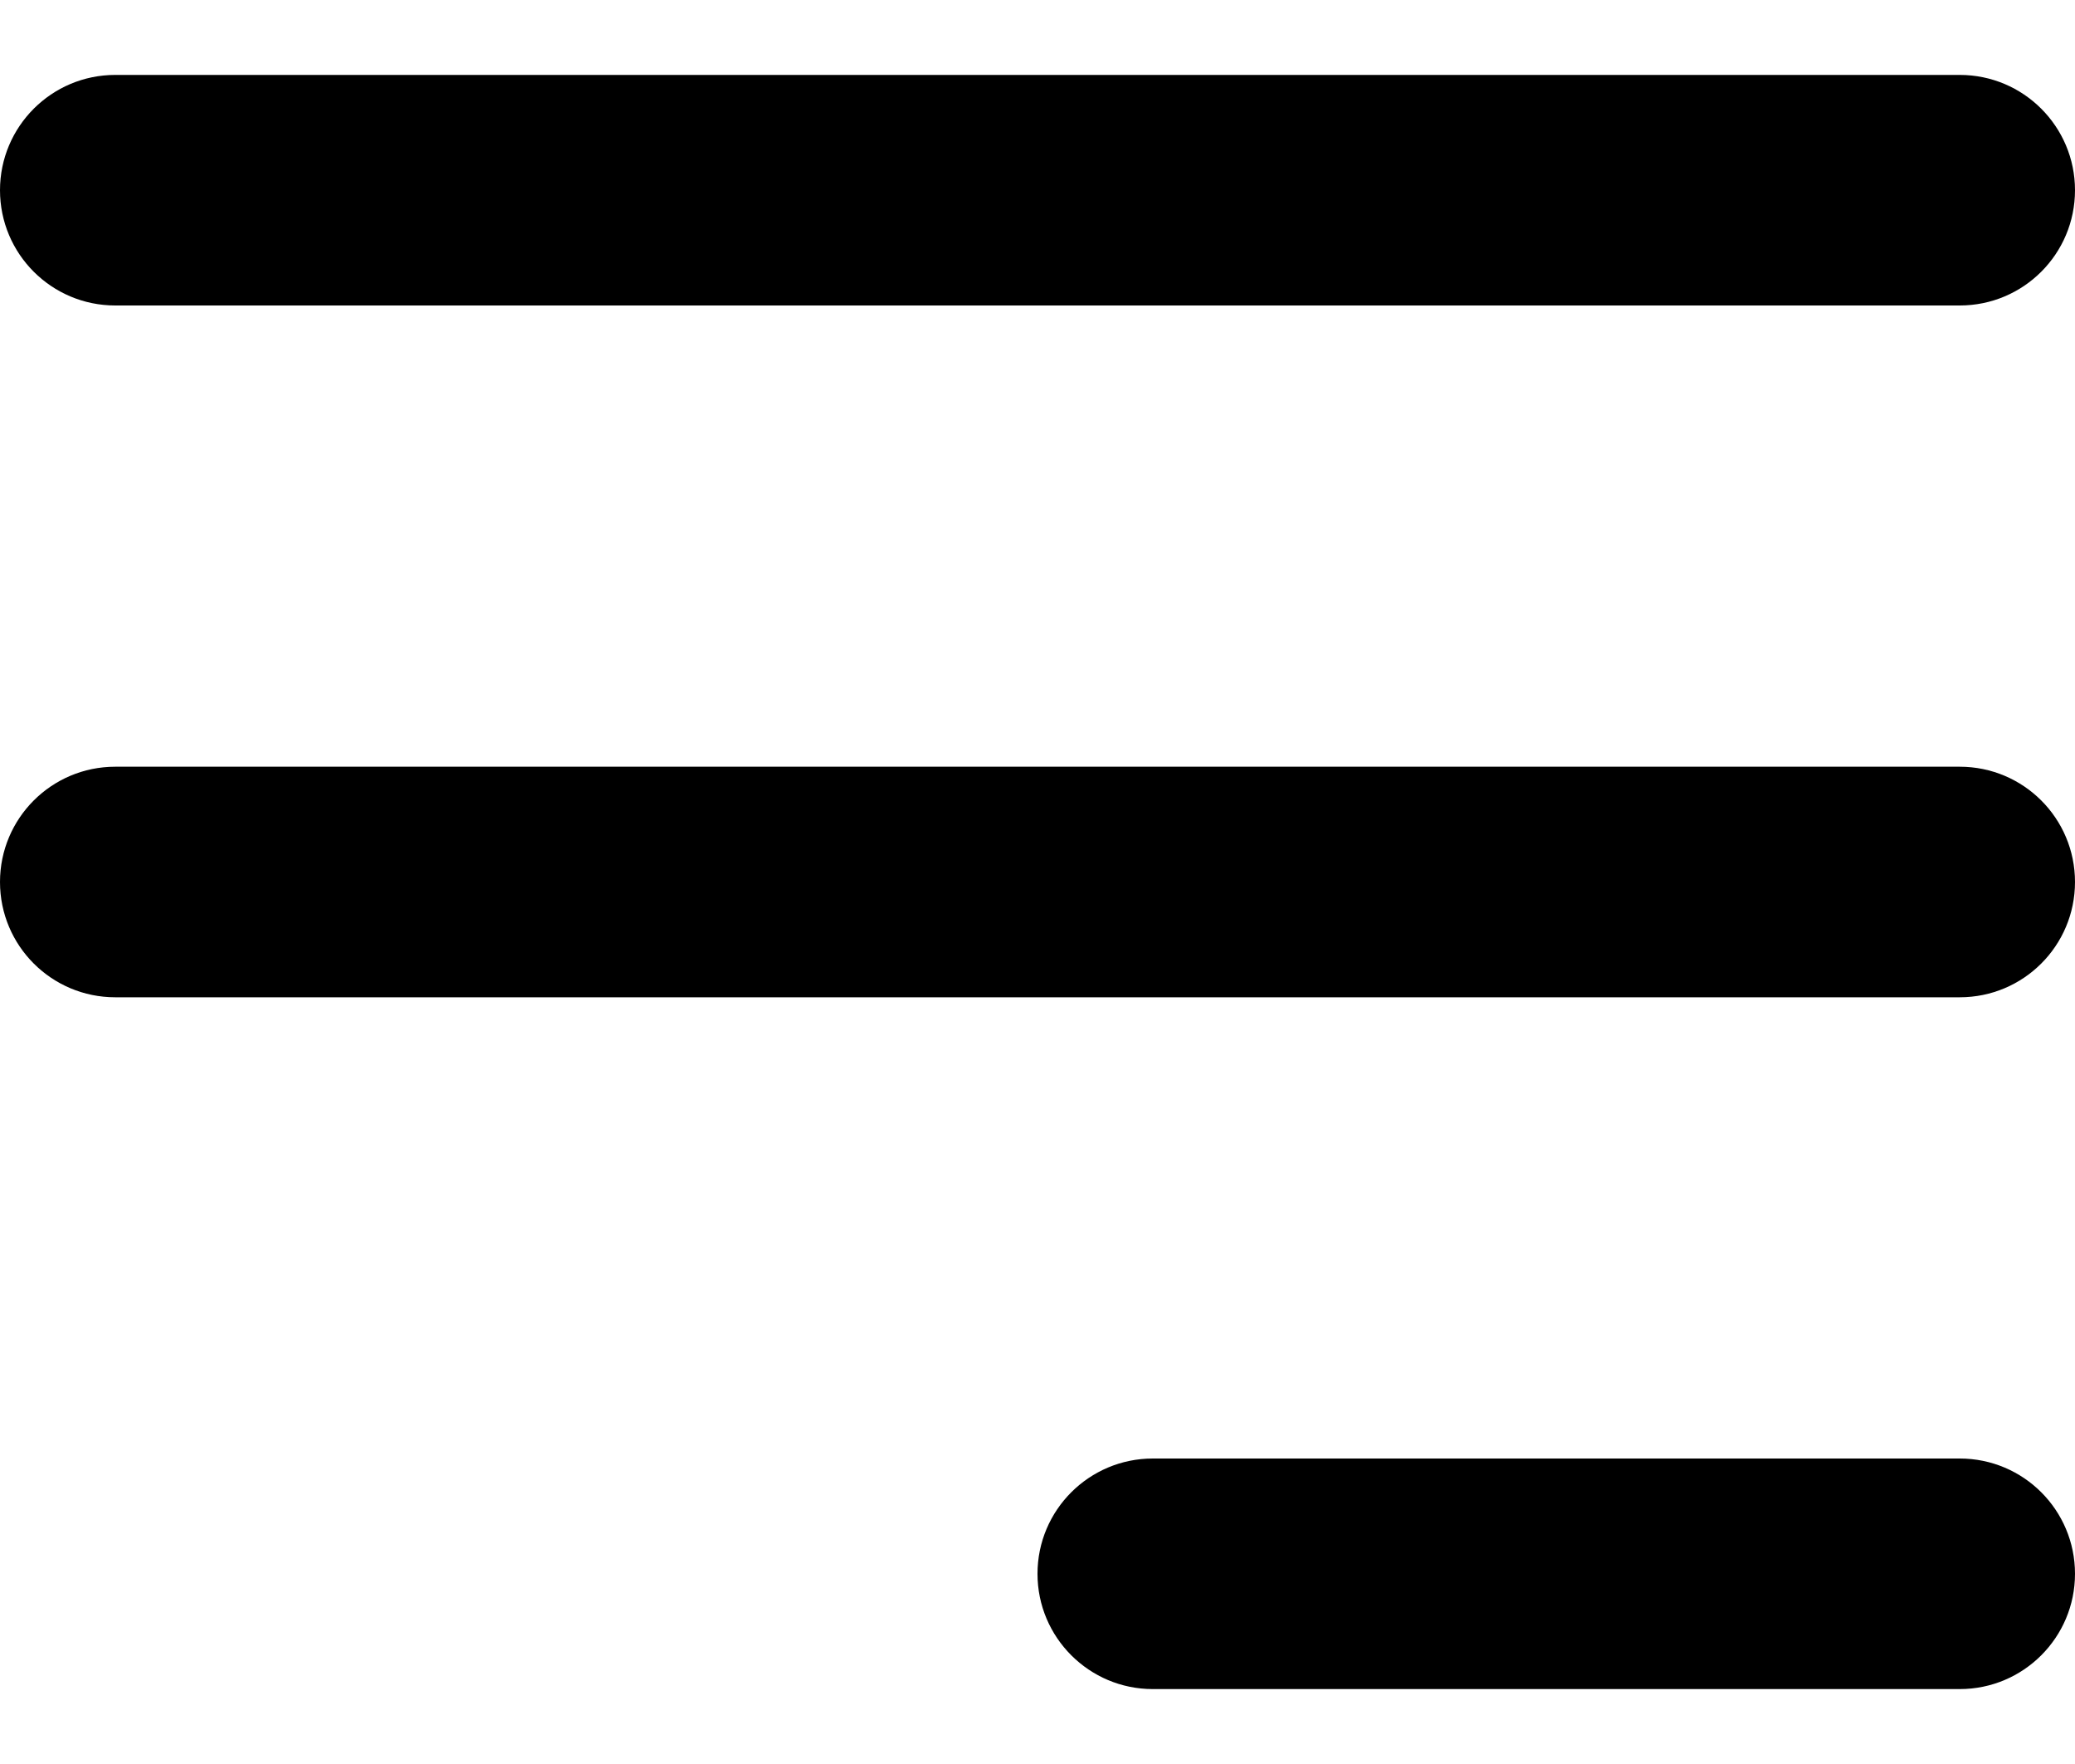
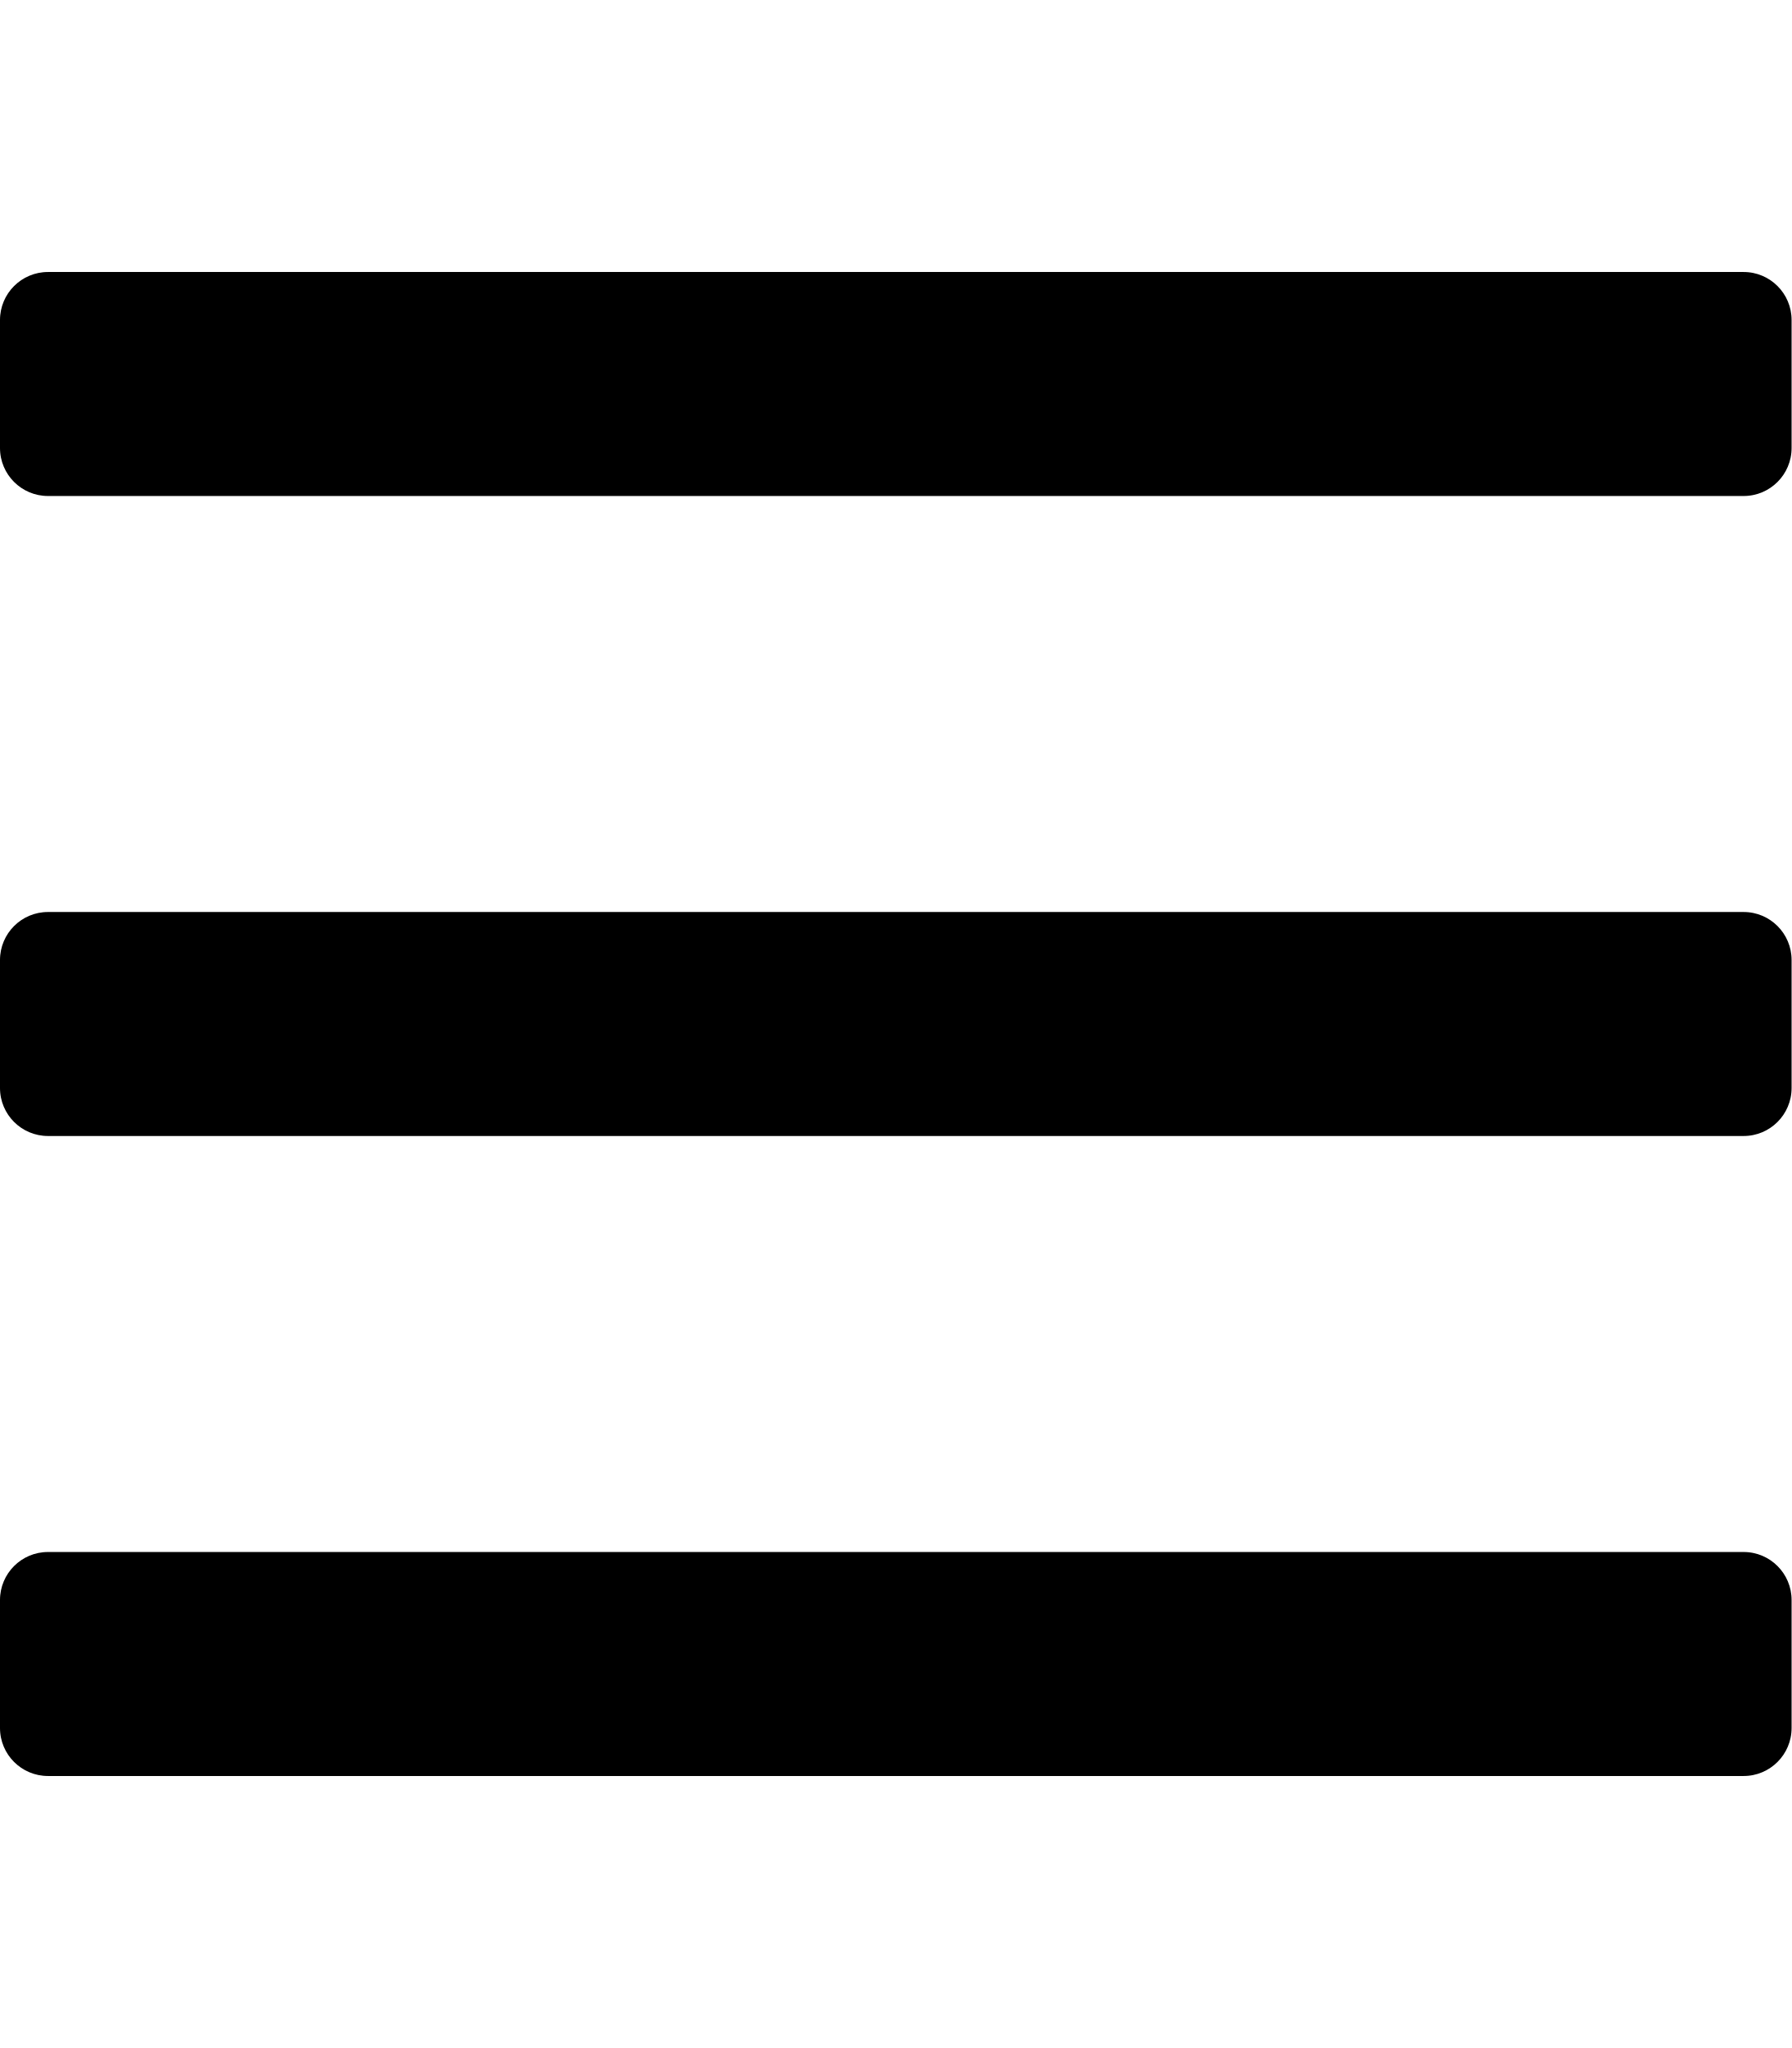
- <svg xmlns="http://www.w3.org/2000/svg" class="svgicon svgicon-menu" width="20" height="17" viewBox="0 0 20 17">
-   <path fill-rule="evenodd" clip-rule="evenodd" d="M0 1.833C0 1.22 0.497 0.722 1.111 0.722H18.889C19.503 0.722 20 1.22 20 1.833C20 2.447 19.503 2.944 18.889 2.944H1.111C0.497 2.944 0 2.447 0 1.833ZM0 8.5C0 7.886 0.497 7.389 1.111 7.389H18.889C19.503 7.389 20 7.886 20 8.5C20 9.114 19.503 9.611 18.889 9.611H1.111C0.497 9.611 0 9.114 0 8.5ZM10 15.167C10 14.553 10.498 14.056 11.111 14.056H18.889C19.503 14.056 20 14.553 20 15.167C20 15.78 19.503 16.278 18.889 16.278H11.111C10.498 16.278 10 15.78 10 15.167Z" />
+ <svg xmlns="http://www.w3.org/2000/svg" class="svgicon svgicon-menu" width="14" height="16" viewBox="0 0 448 512">
+   <path d="M436 124H12c-6.627 0-12-5.373-12-12V80c0-6.627 5.373-12 12-12h424c6.627 0 12 5.373 12 12v32c0 6.627-5.373 12-12 12zm0 160H12c-6.627 0-12-5.373-12-12v-32c0-6.627 5.373-12 12-12h424c6.627 0 12 5.373 12 12v32c0 6.627-5.373 12-12 12zm0 160H12c-6.627 0-12-5.373-12-12v-32c0-6.627 5.373-12 12-12h424c6.627 0 12 5.373 12 12v32c0 6.627-5.373 12-12 12z" />
</svg>
